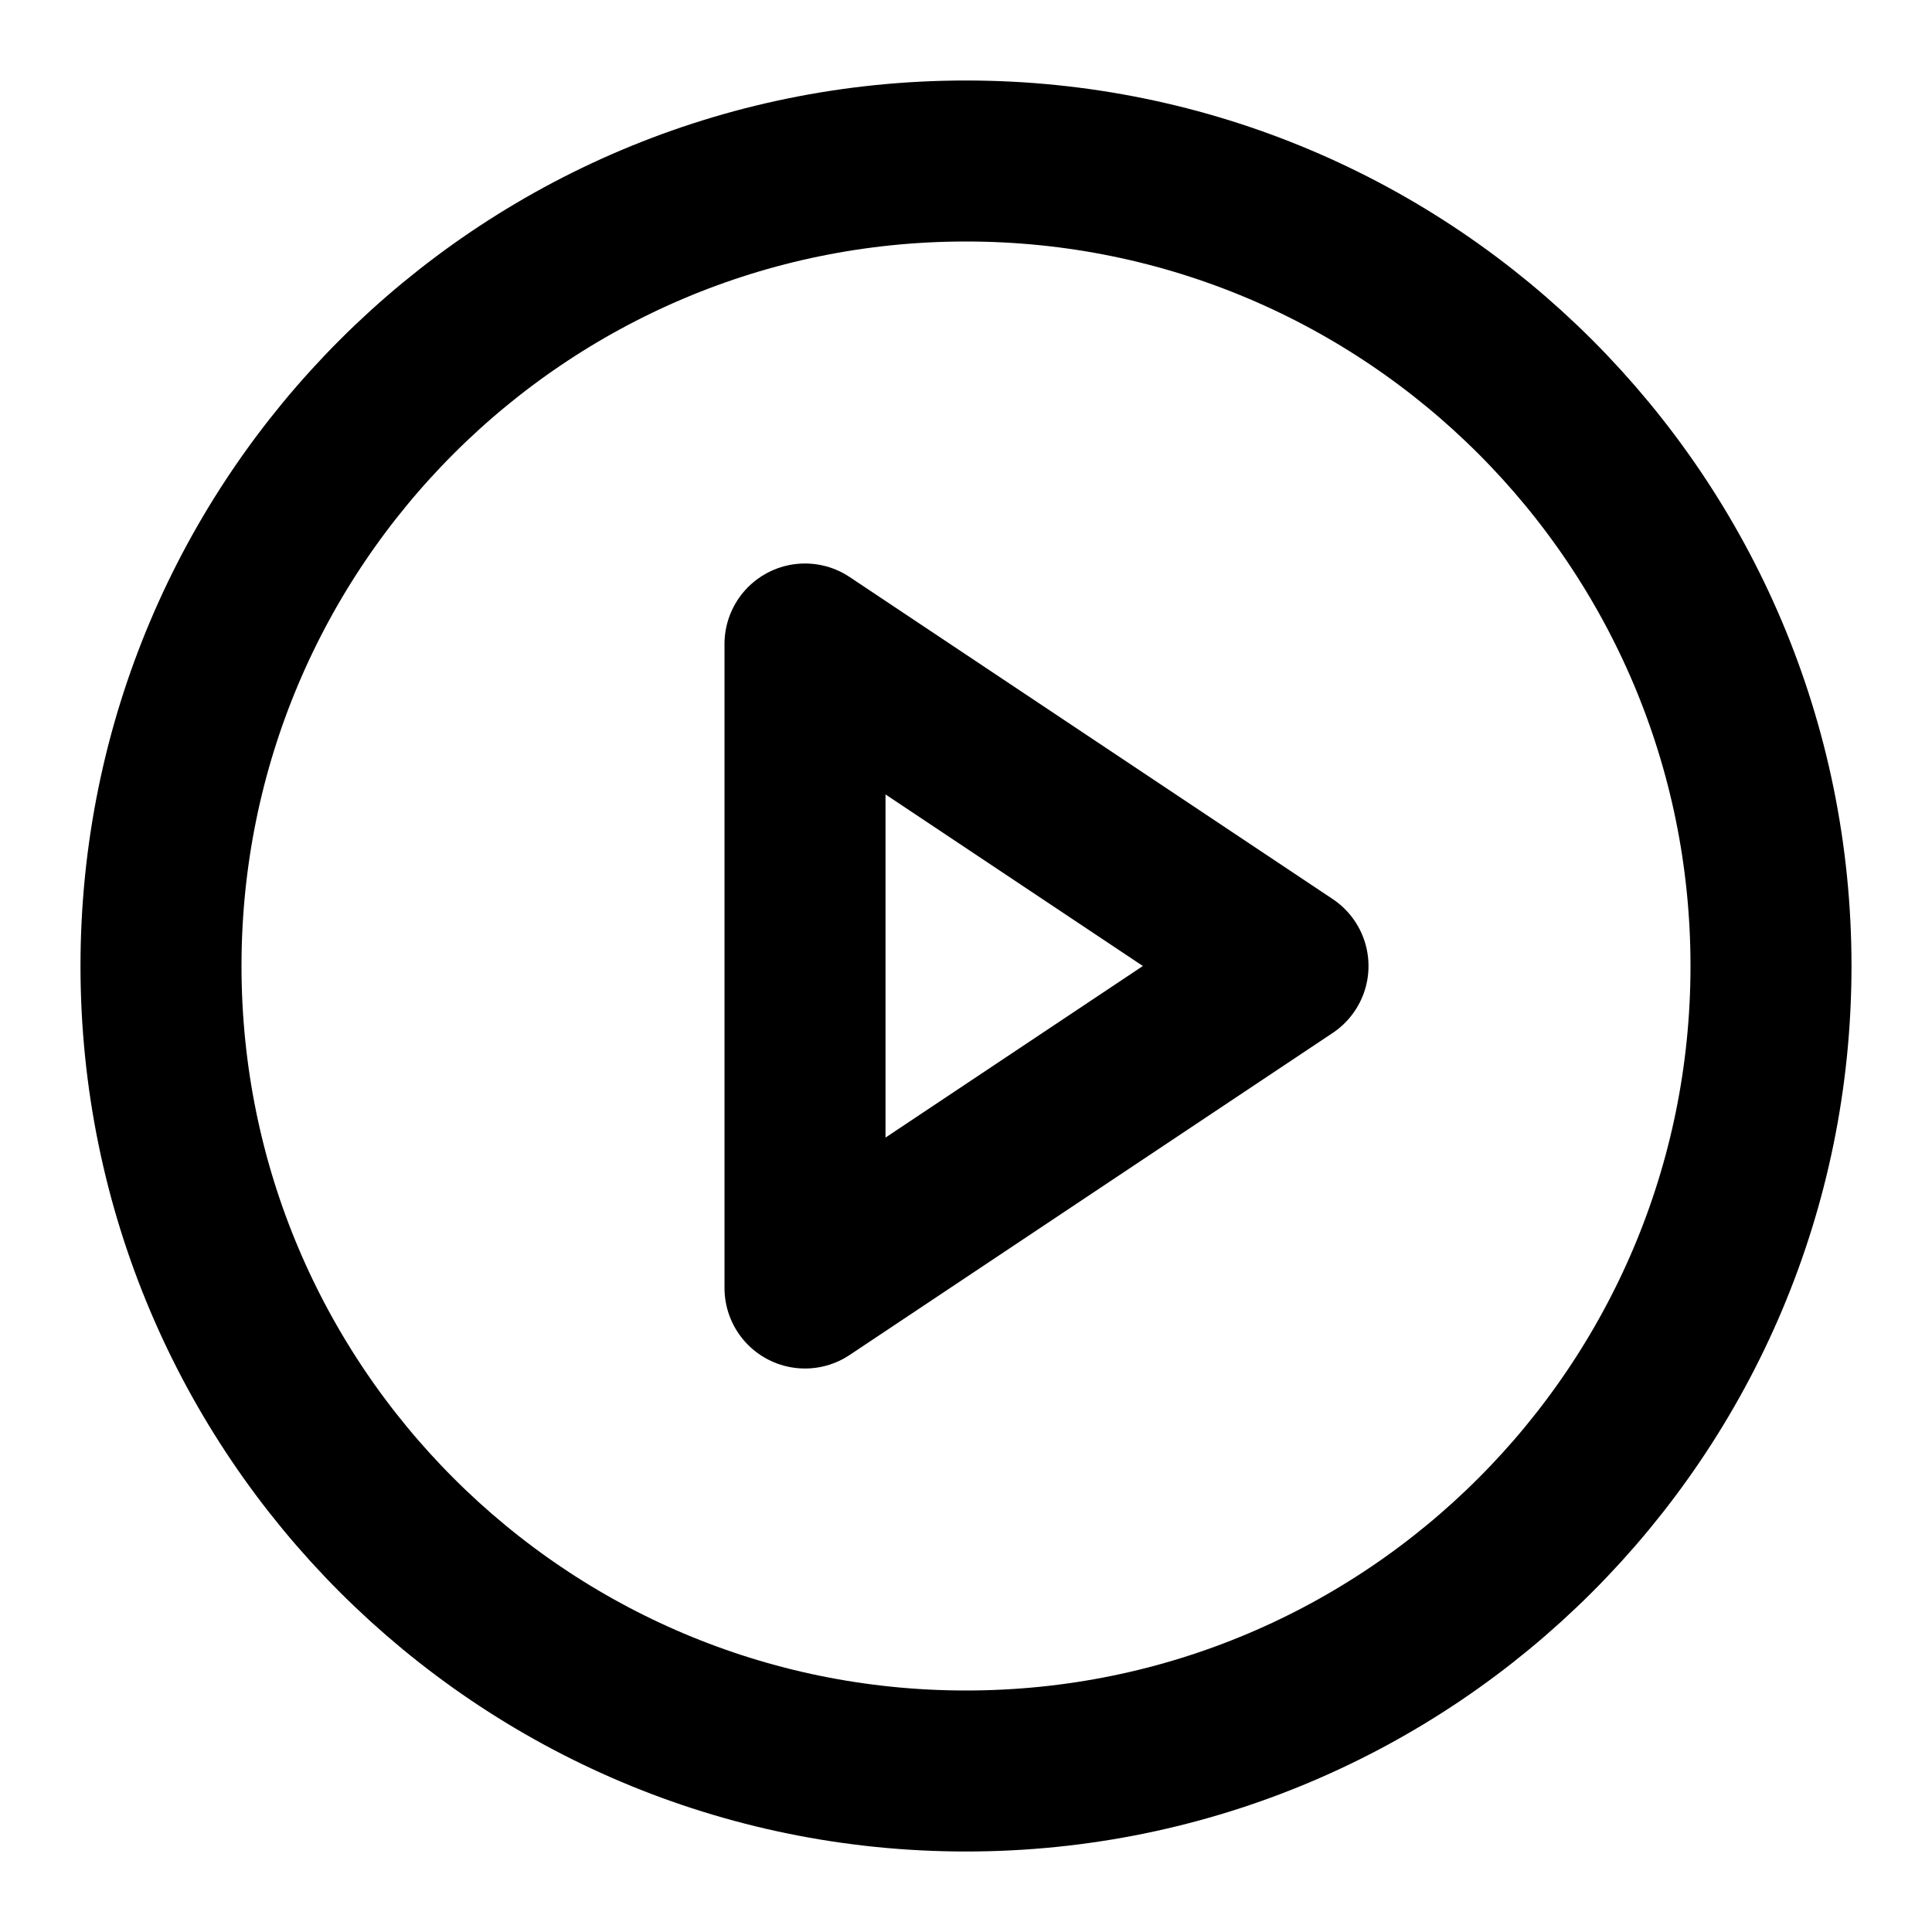
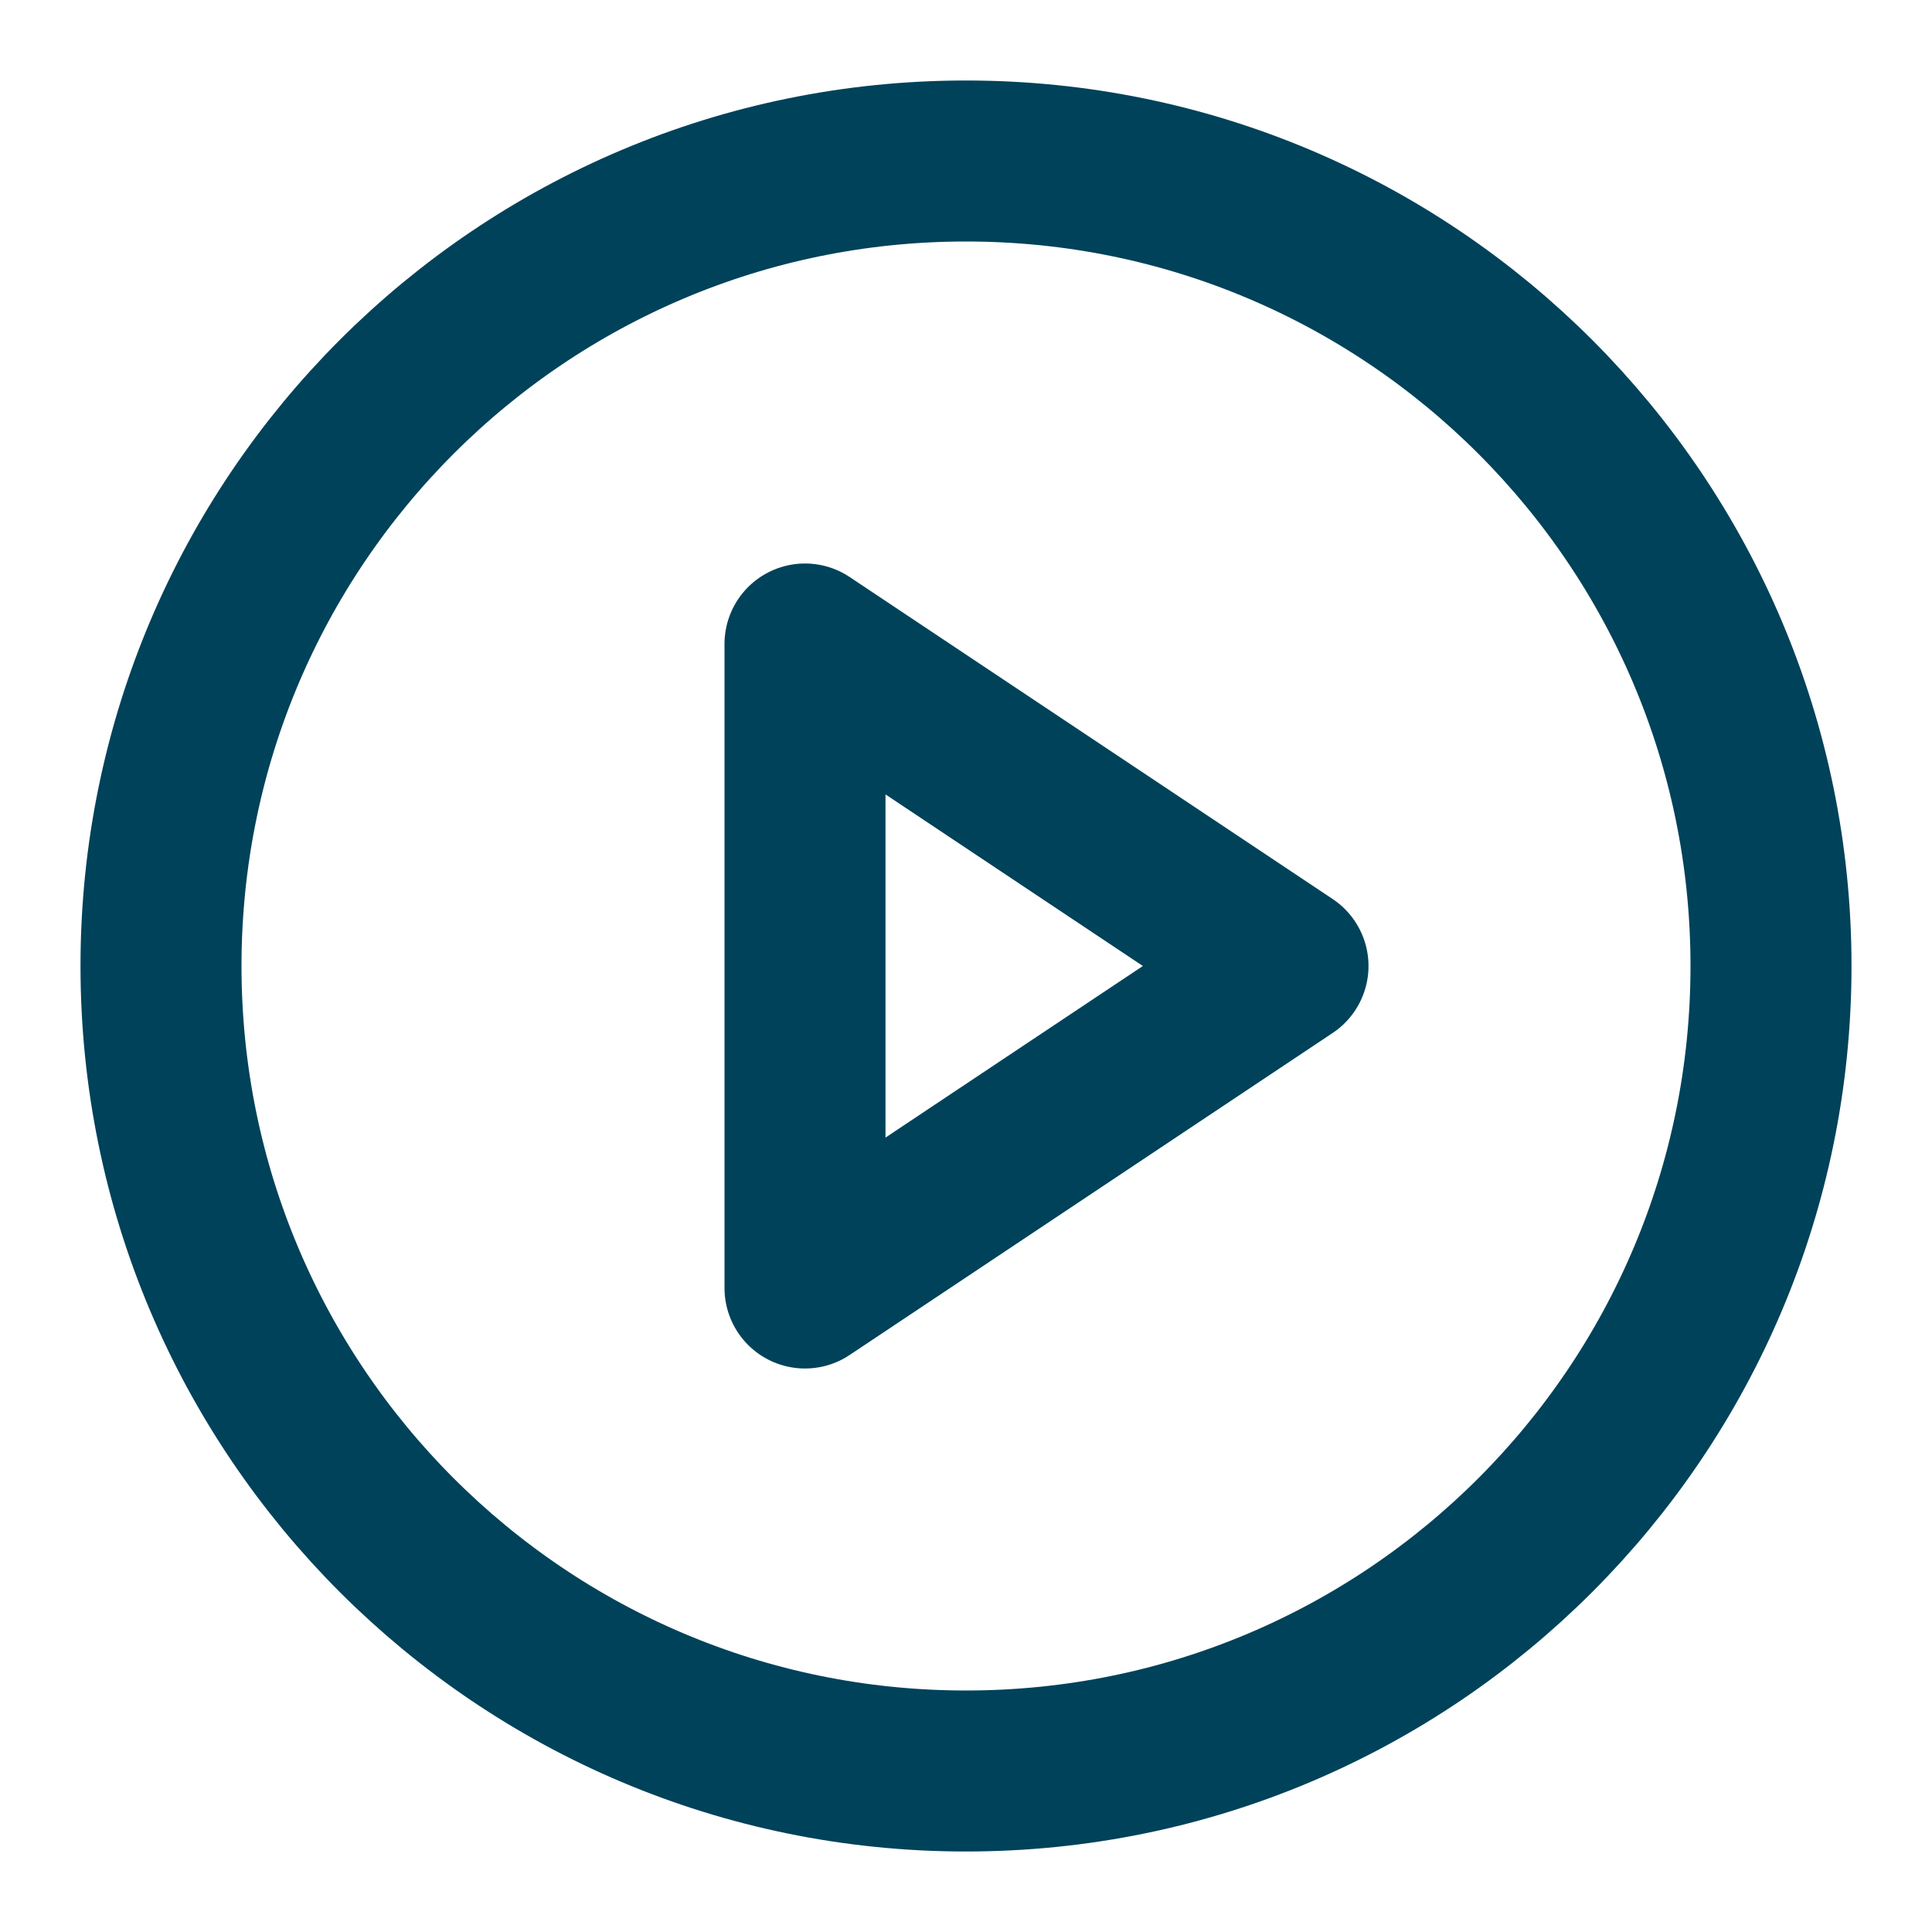
- <svg xmlns="http://www.w3.org/2000/svg" width="100" height="100" viewBox="0 0 24 24" fill="none" stroke="currentColor" stroke-width="2" stroke-linecap="round" stroke-linejoin="round" class="feather feather-play-circle">
+ <svg xmlns="http://www.w3.org/2000/svg" width="100" height="100" viewBox="0 0 24 24" fill="none" stroke="#00425A" stroke-width="2" stroke-linecap="round" stroke-linejoin="round" class="feather feather-play-circle">
  <circle cx="12" cy="12" r="10" />
  <polygon points="10 8 16 12 10 16 10 8" />
</svg>
